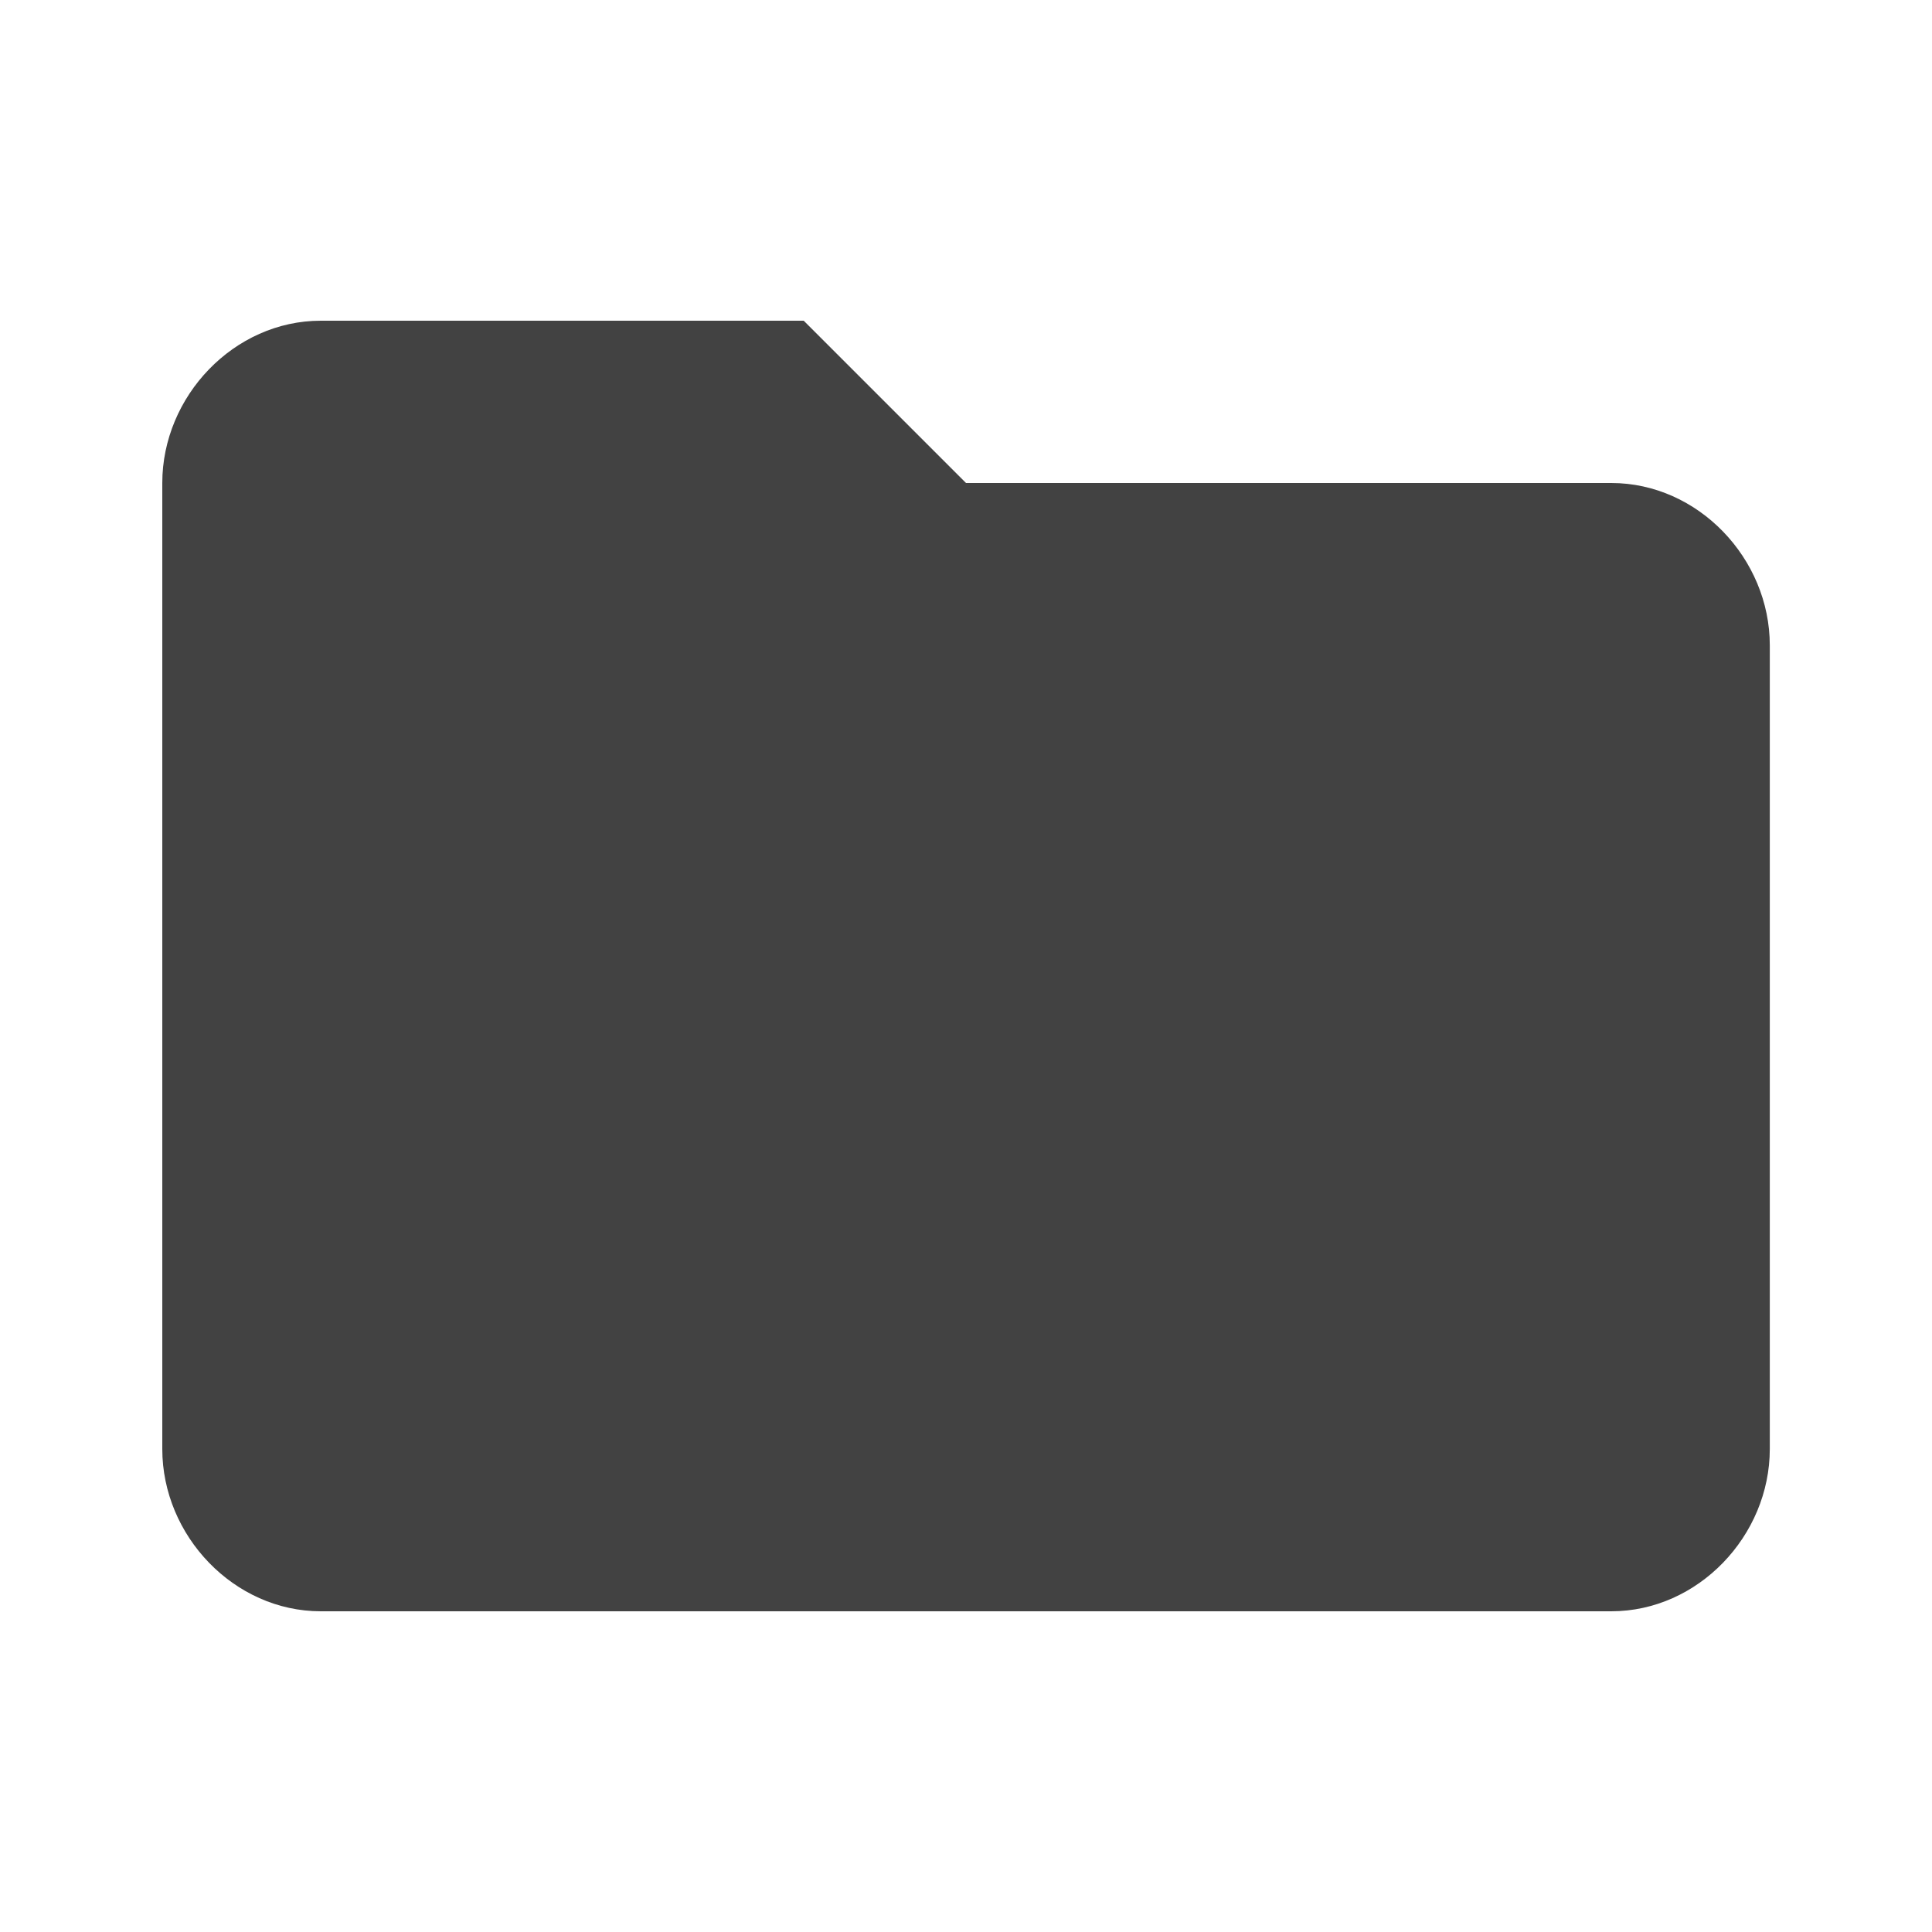
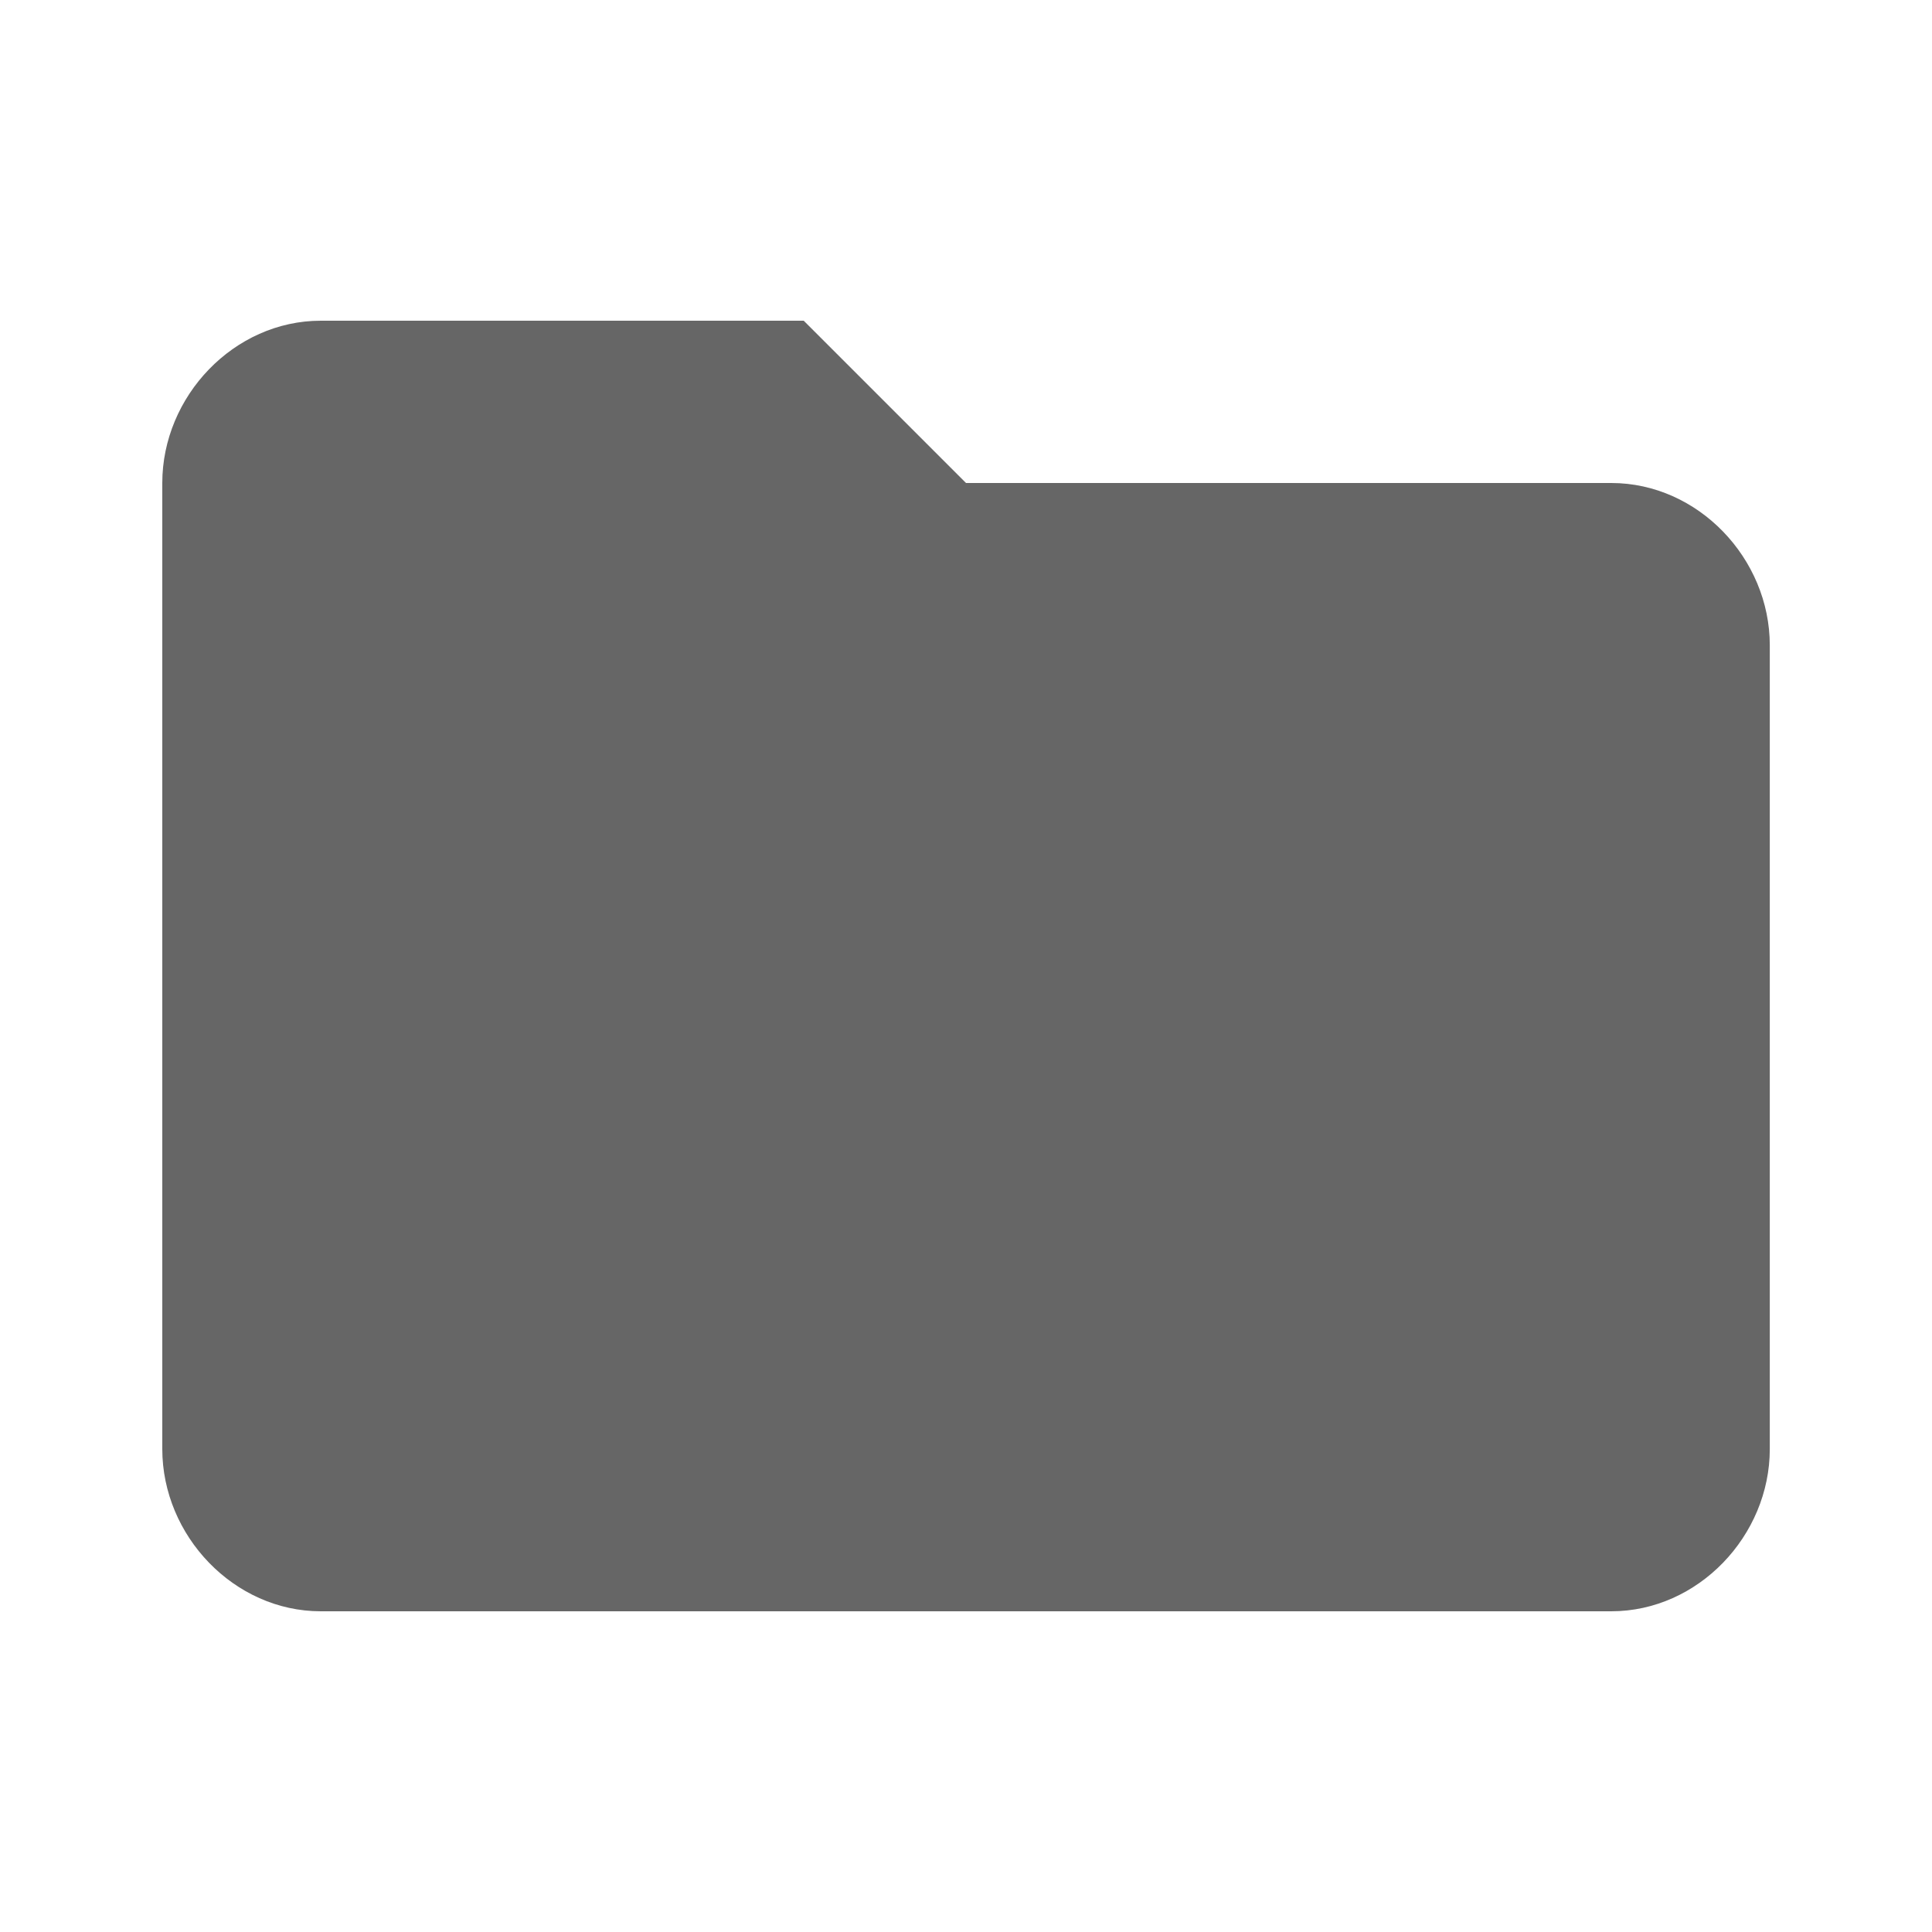
<svg xmlns="http://www.w3.org/2000/svg" version="1.1" width="24" height="24" viewBox="0 0 24 24">
-   <path fill="#424242" d="M9.984 3.984l2.016 2.016h8.016c1.078 0 1.969 0.938 1.969 2.016v9.984c0 1.078-0.891 2.016-1.969 2.016h-16.031c-1.078 0-1.969-0.938-1.969-2.016v-12c0-1.078 0.891-2.016 1.969-2.016h6z" />
+   <path fill="#666666" d="M9.984 3.984l2.016 2.016h8.016c1.078 0 1.969 0.938 1.969 2.016v9.984c0 1.078-0.891 2.016-1.969 2.016h-16.031c-1.078 0-1.969-0.938-1.969-2.016v-12c0-1.078 0.891-2.016 1.969-2.016h6z" />
</svg>
